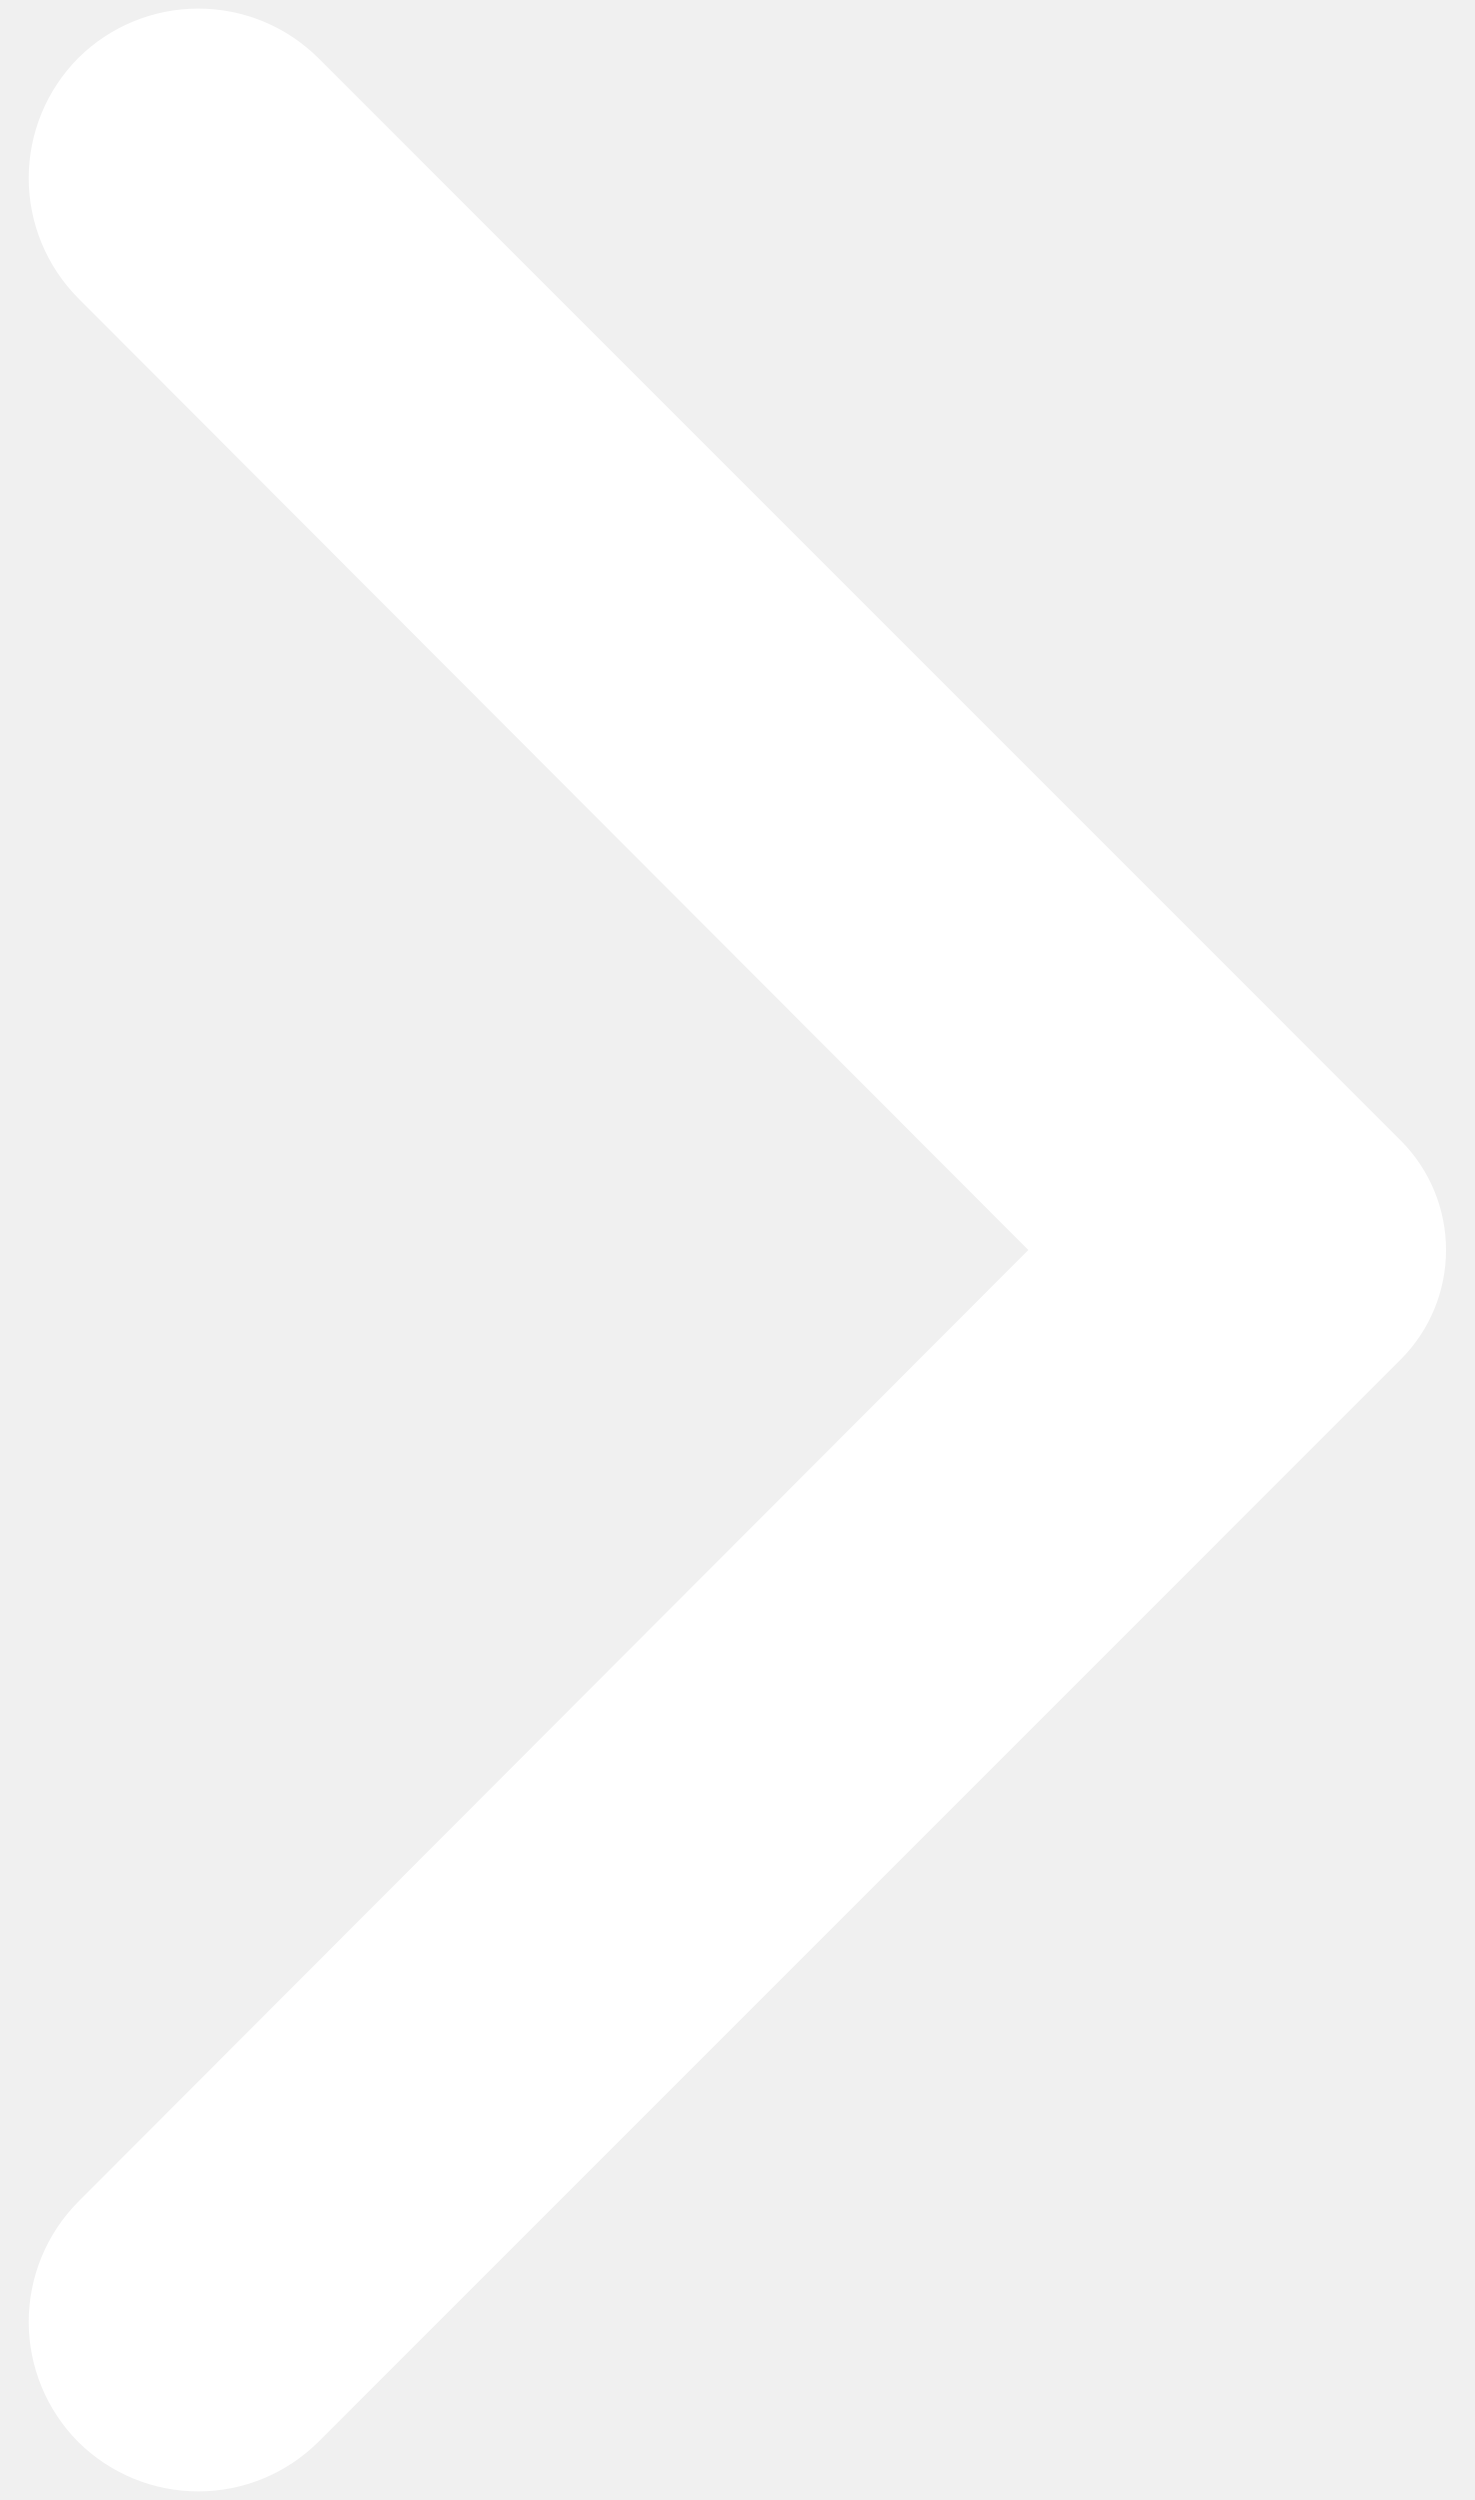
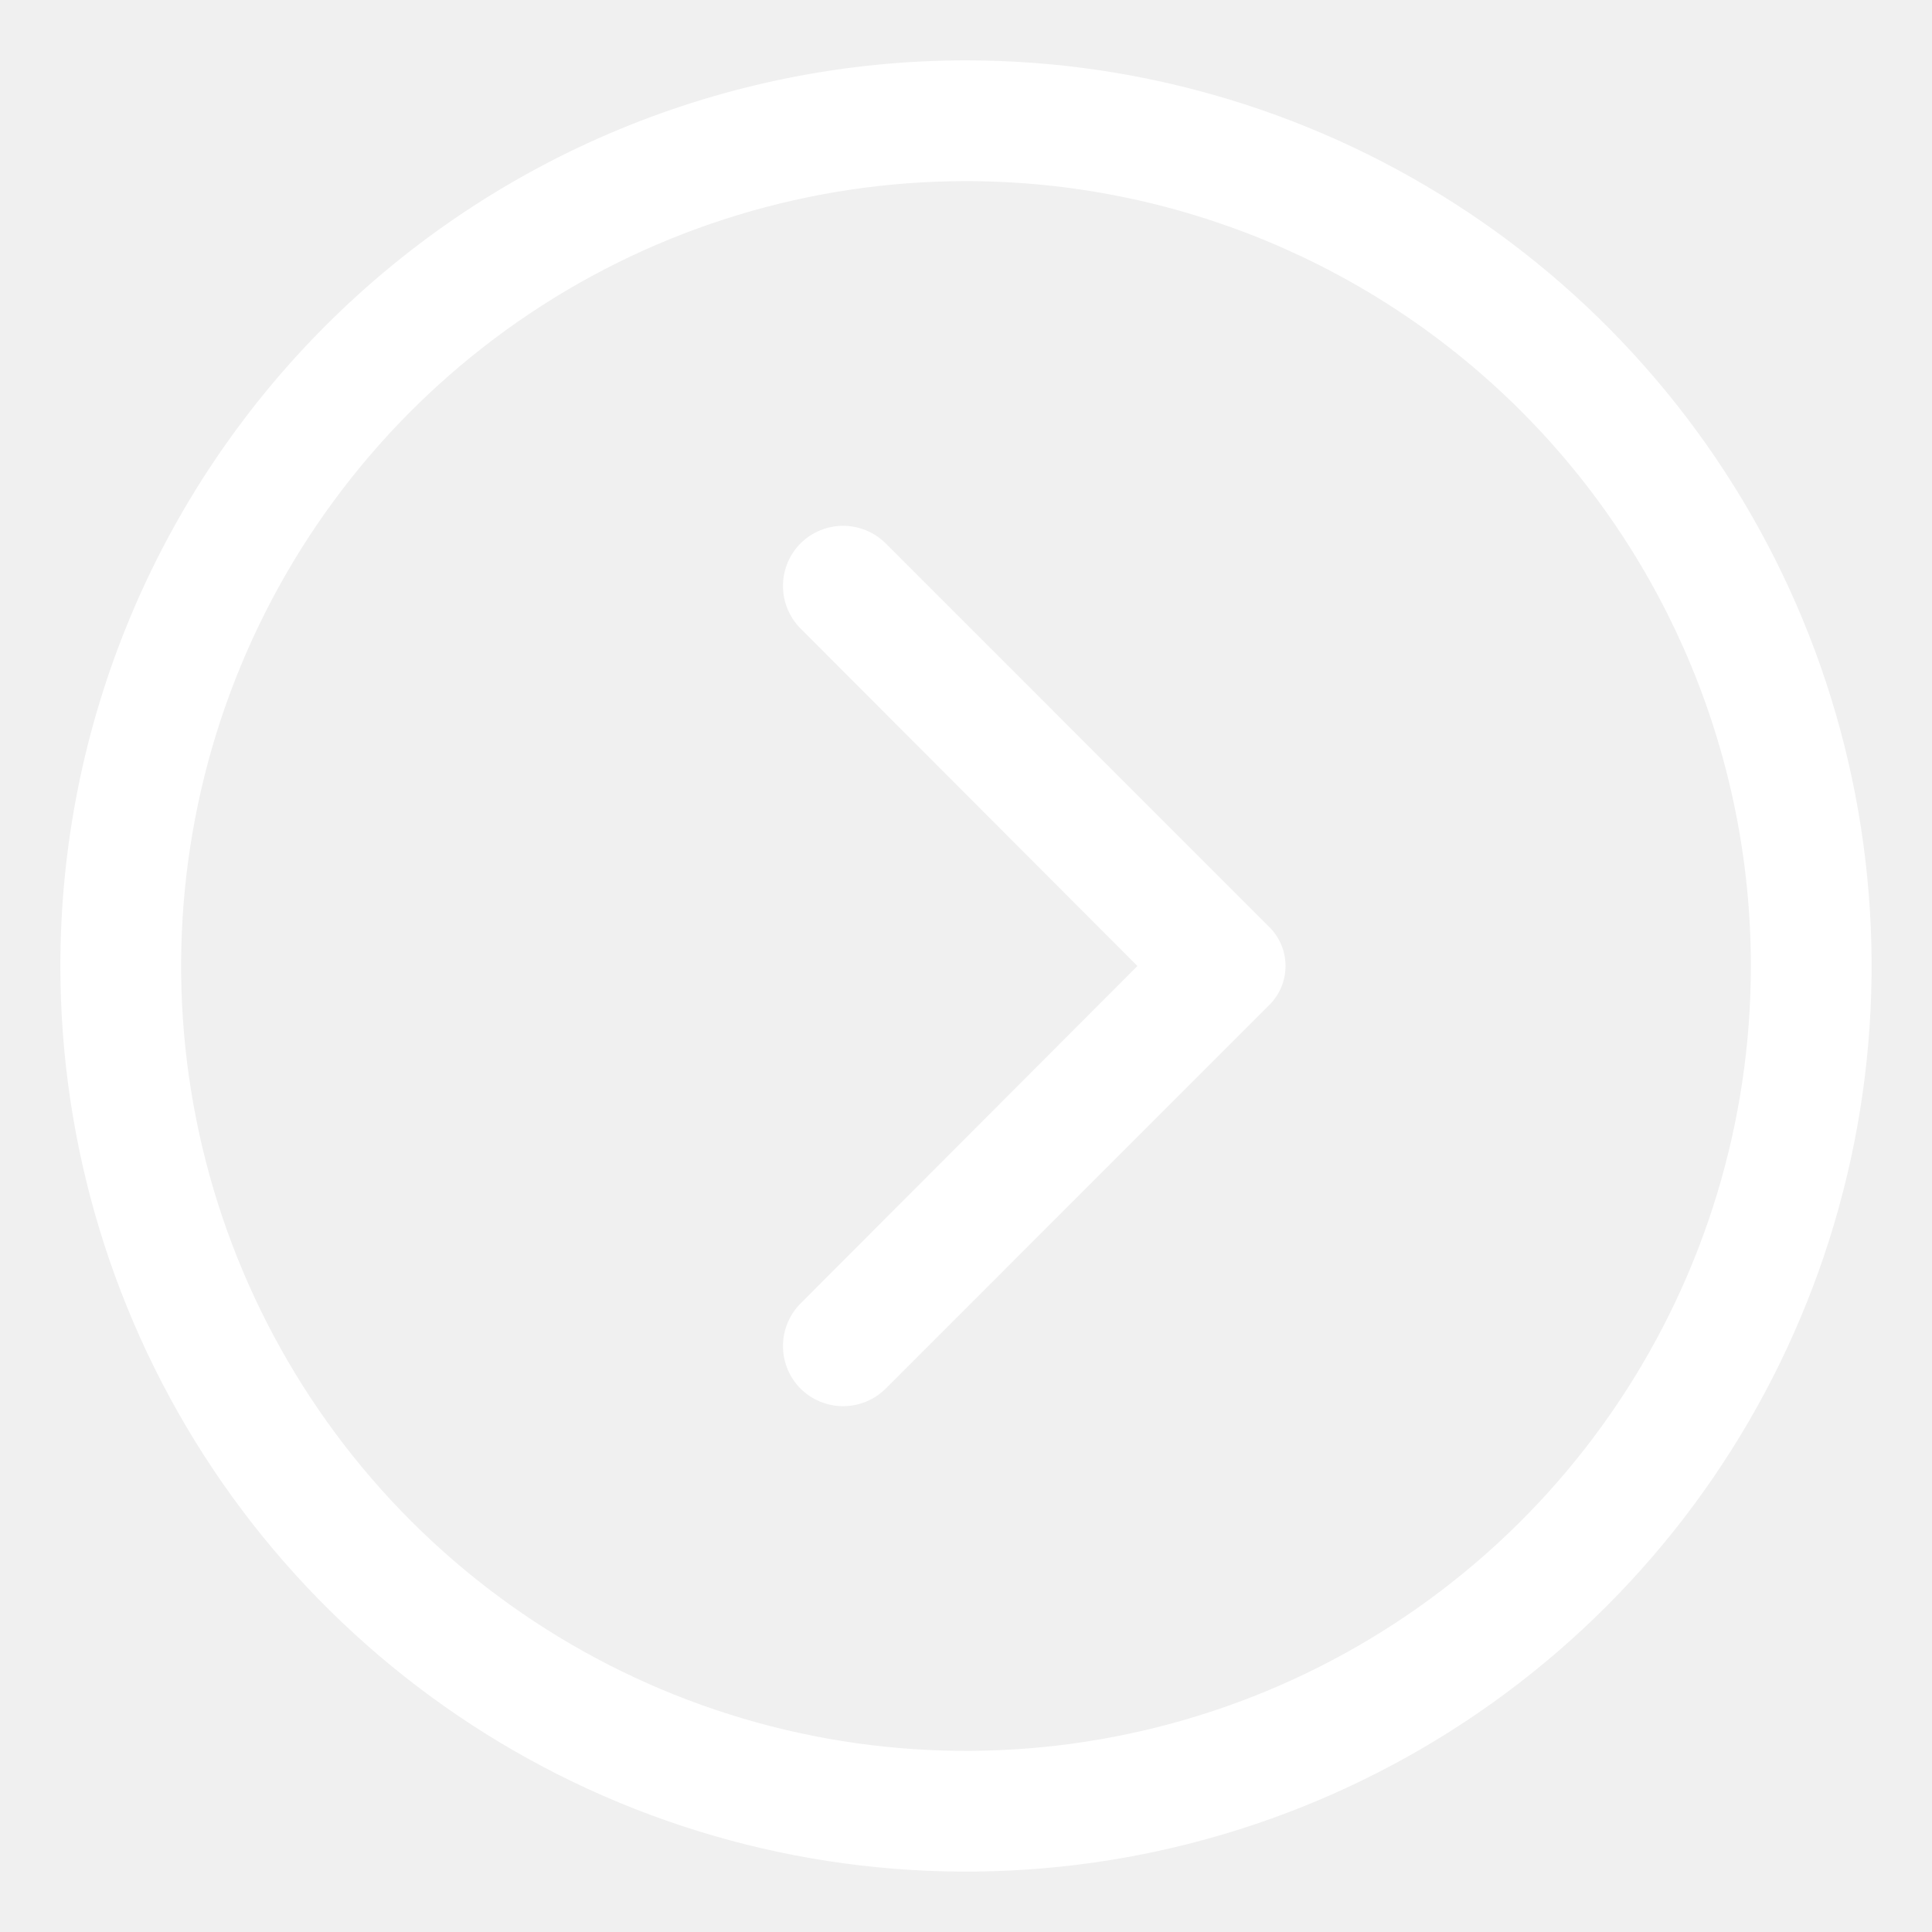
- <svg xmlns="http://www.w3.org/2000/svg" width="23" height="39" viewBox="0 0 23 39" fill="none">
-   <path d="M1.22 4.652L16.042 19.5L1.22 34.348C0.726 34.846 0.448 35.519 0.448 36.221C0.448 36.923 0.726 37.596 1.22 38.094C1.718 38.588 2.391 38.866 3.093 38.866C3.795 38.866 4.468 38.588 4.966 38.094L21.859 21.2C22.307 20.747 22.558 20.137 22.558 19.5C22.558 18.863 22.307 18.253 21.859 17.8L4.966 0.906C4.468 0.411 3.795 0.134 3.093 0.134C2.391 0.134 1.718 0.411 1.22 0.906C0.726 1.404 0.448 2.077 0.448 2.779C0.448 3.481 0.726 4.154 1.22 4.652Z" fill="white" />
+ <svg xmlns="http://www.w3.org/2000/svg" width="85" height="85" viewBox="0 0 85 85" fill="none">
+   <path d="M2.656 42.5C2.656 50.38 4.993 58.084 9.371 64.636C13.749 71.188 19.972 76.295 27.252 79.311C34.533 82.326 42.544 83.115 50.273 81.578C58.002 80.041 65.102 76.246 70.674 70.674C76.246 65.102 80.041 58.002 81.578 50.273C83.115 42.544 82.326 34.533 79.311 27.253C76.295 19.972 71.188 13.749 64.636 9.371C58.084 4.993 50.38 2.656 42.5 2.656C31.933 2.656 21.798 6.854 14.326 14.326C6.854 21.798 2.656 31.933 2.656 42.5ZM77.031 42.5C77.031 49.33 75.006 56.006 71.212 61.684C67.417 67.363 62.024 71.789 55.715 74.403C49.405 77.016 42.462 77.7 35.763 76.368C29.065 75.035 22.912 71.747 18.083 66.917C13.253 62.088 9.965 55.935 8.632 49.237C7.3 42.538 7.984 35.595 10.597 29.285C13.211 22.976 17.637 17.583 23.316 13.788C28.994 9.994 35.67 7.969 42.5 7.969C51.658 7.969 60.441 11.607 66.917 18.083C73.393 24.559 77.031 33.342 77.031 42.5Z" fill="white" />
+   <path d="M35.22 27.651L50.042 42.5L35.22 57.348C34.725 57.846 34.448 58.519 34.448 59.221C34.448 59.923 34.725 60.596 35.22 61.094C35.718 61.588 36.391 61.866 37.093 61.866C37.795 61.866 38.468 61.588 38.966 61.094L55.859 44.2C56.307 43.747 56.558 43.136 56.558 42.5C56.558 41.863 56.307 41.252 55.859 40.8L38.966 23.906C38.468 23.412 37.795 23.134 37.093 23.134C36.391 23.134 35.718 23.412 35.22 23.906C34.725 24.404 34.448 25.077 34.448 25.779C34.448 26.481 34.725 27.154 35.22 27.651Z" fill="white" />
</svg>
